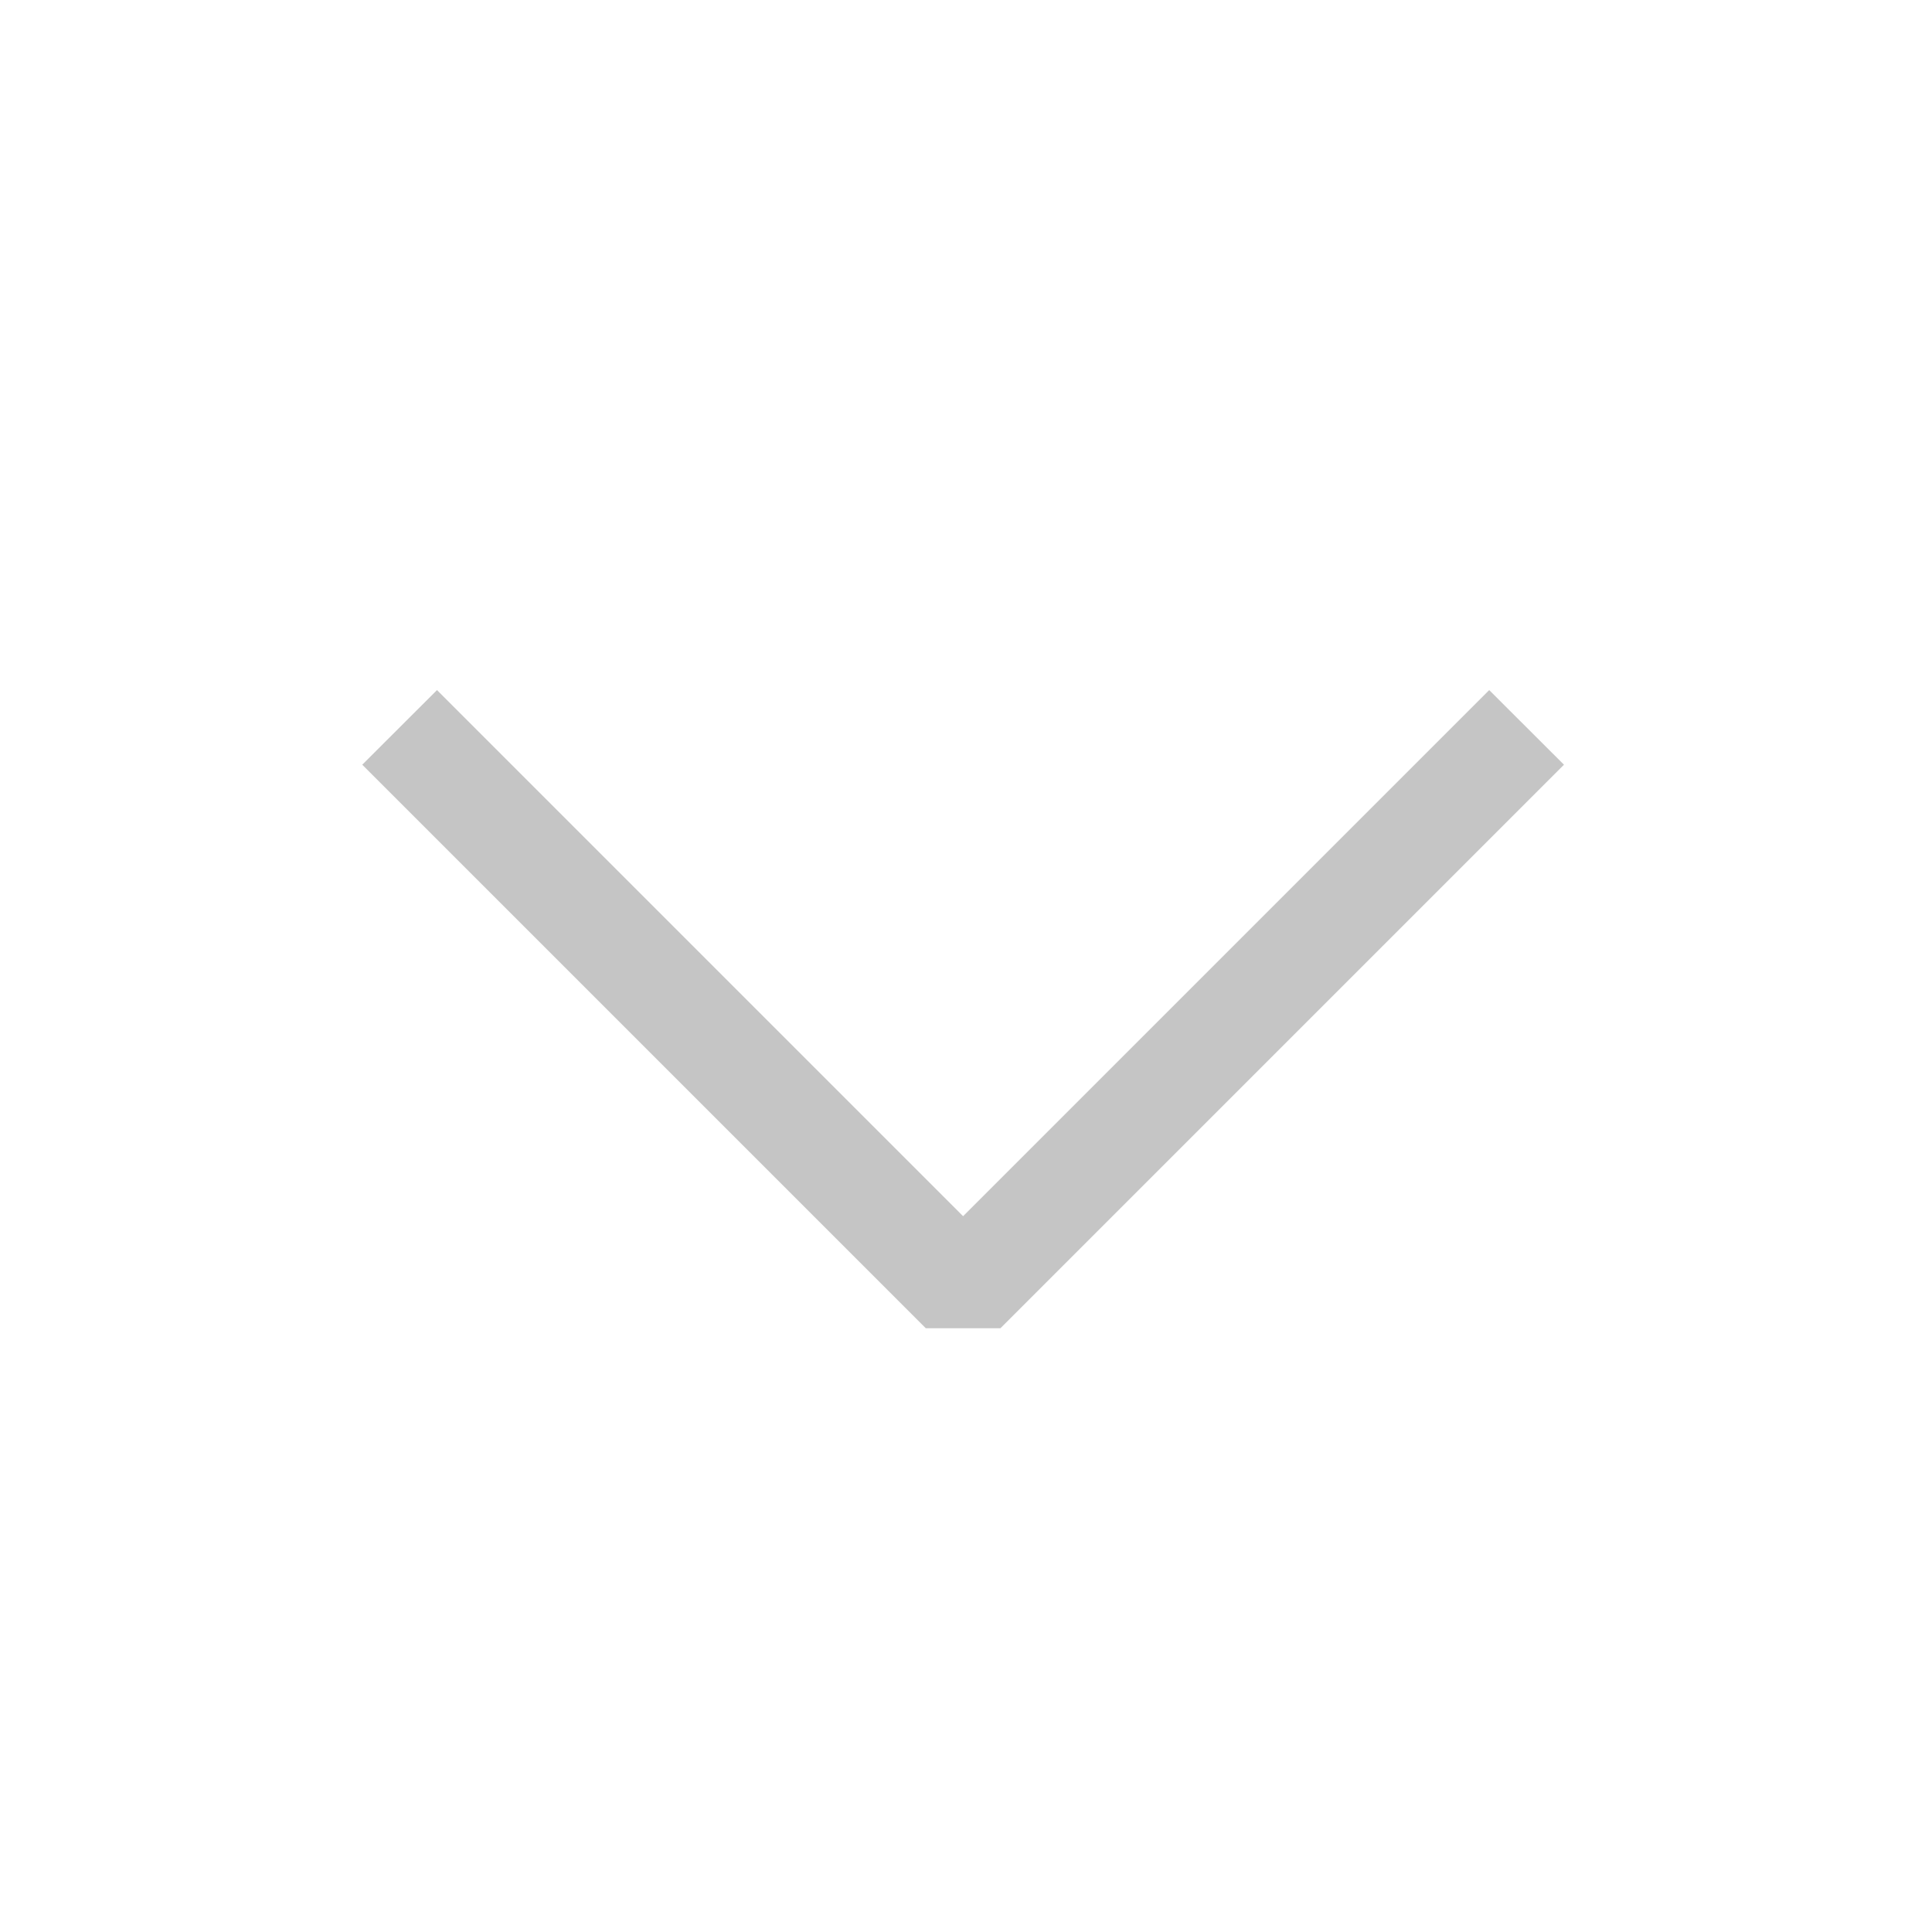
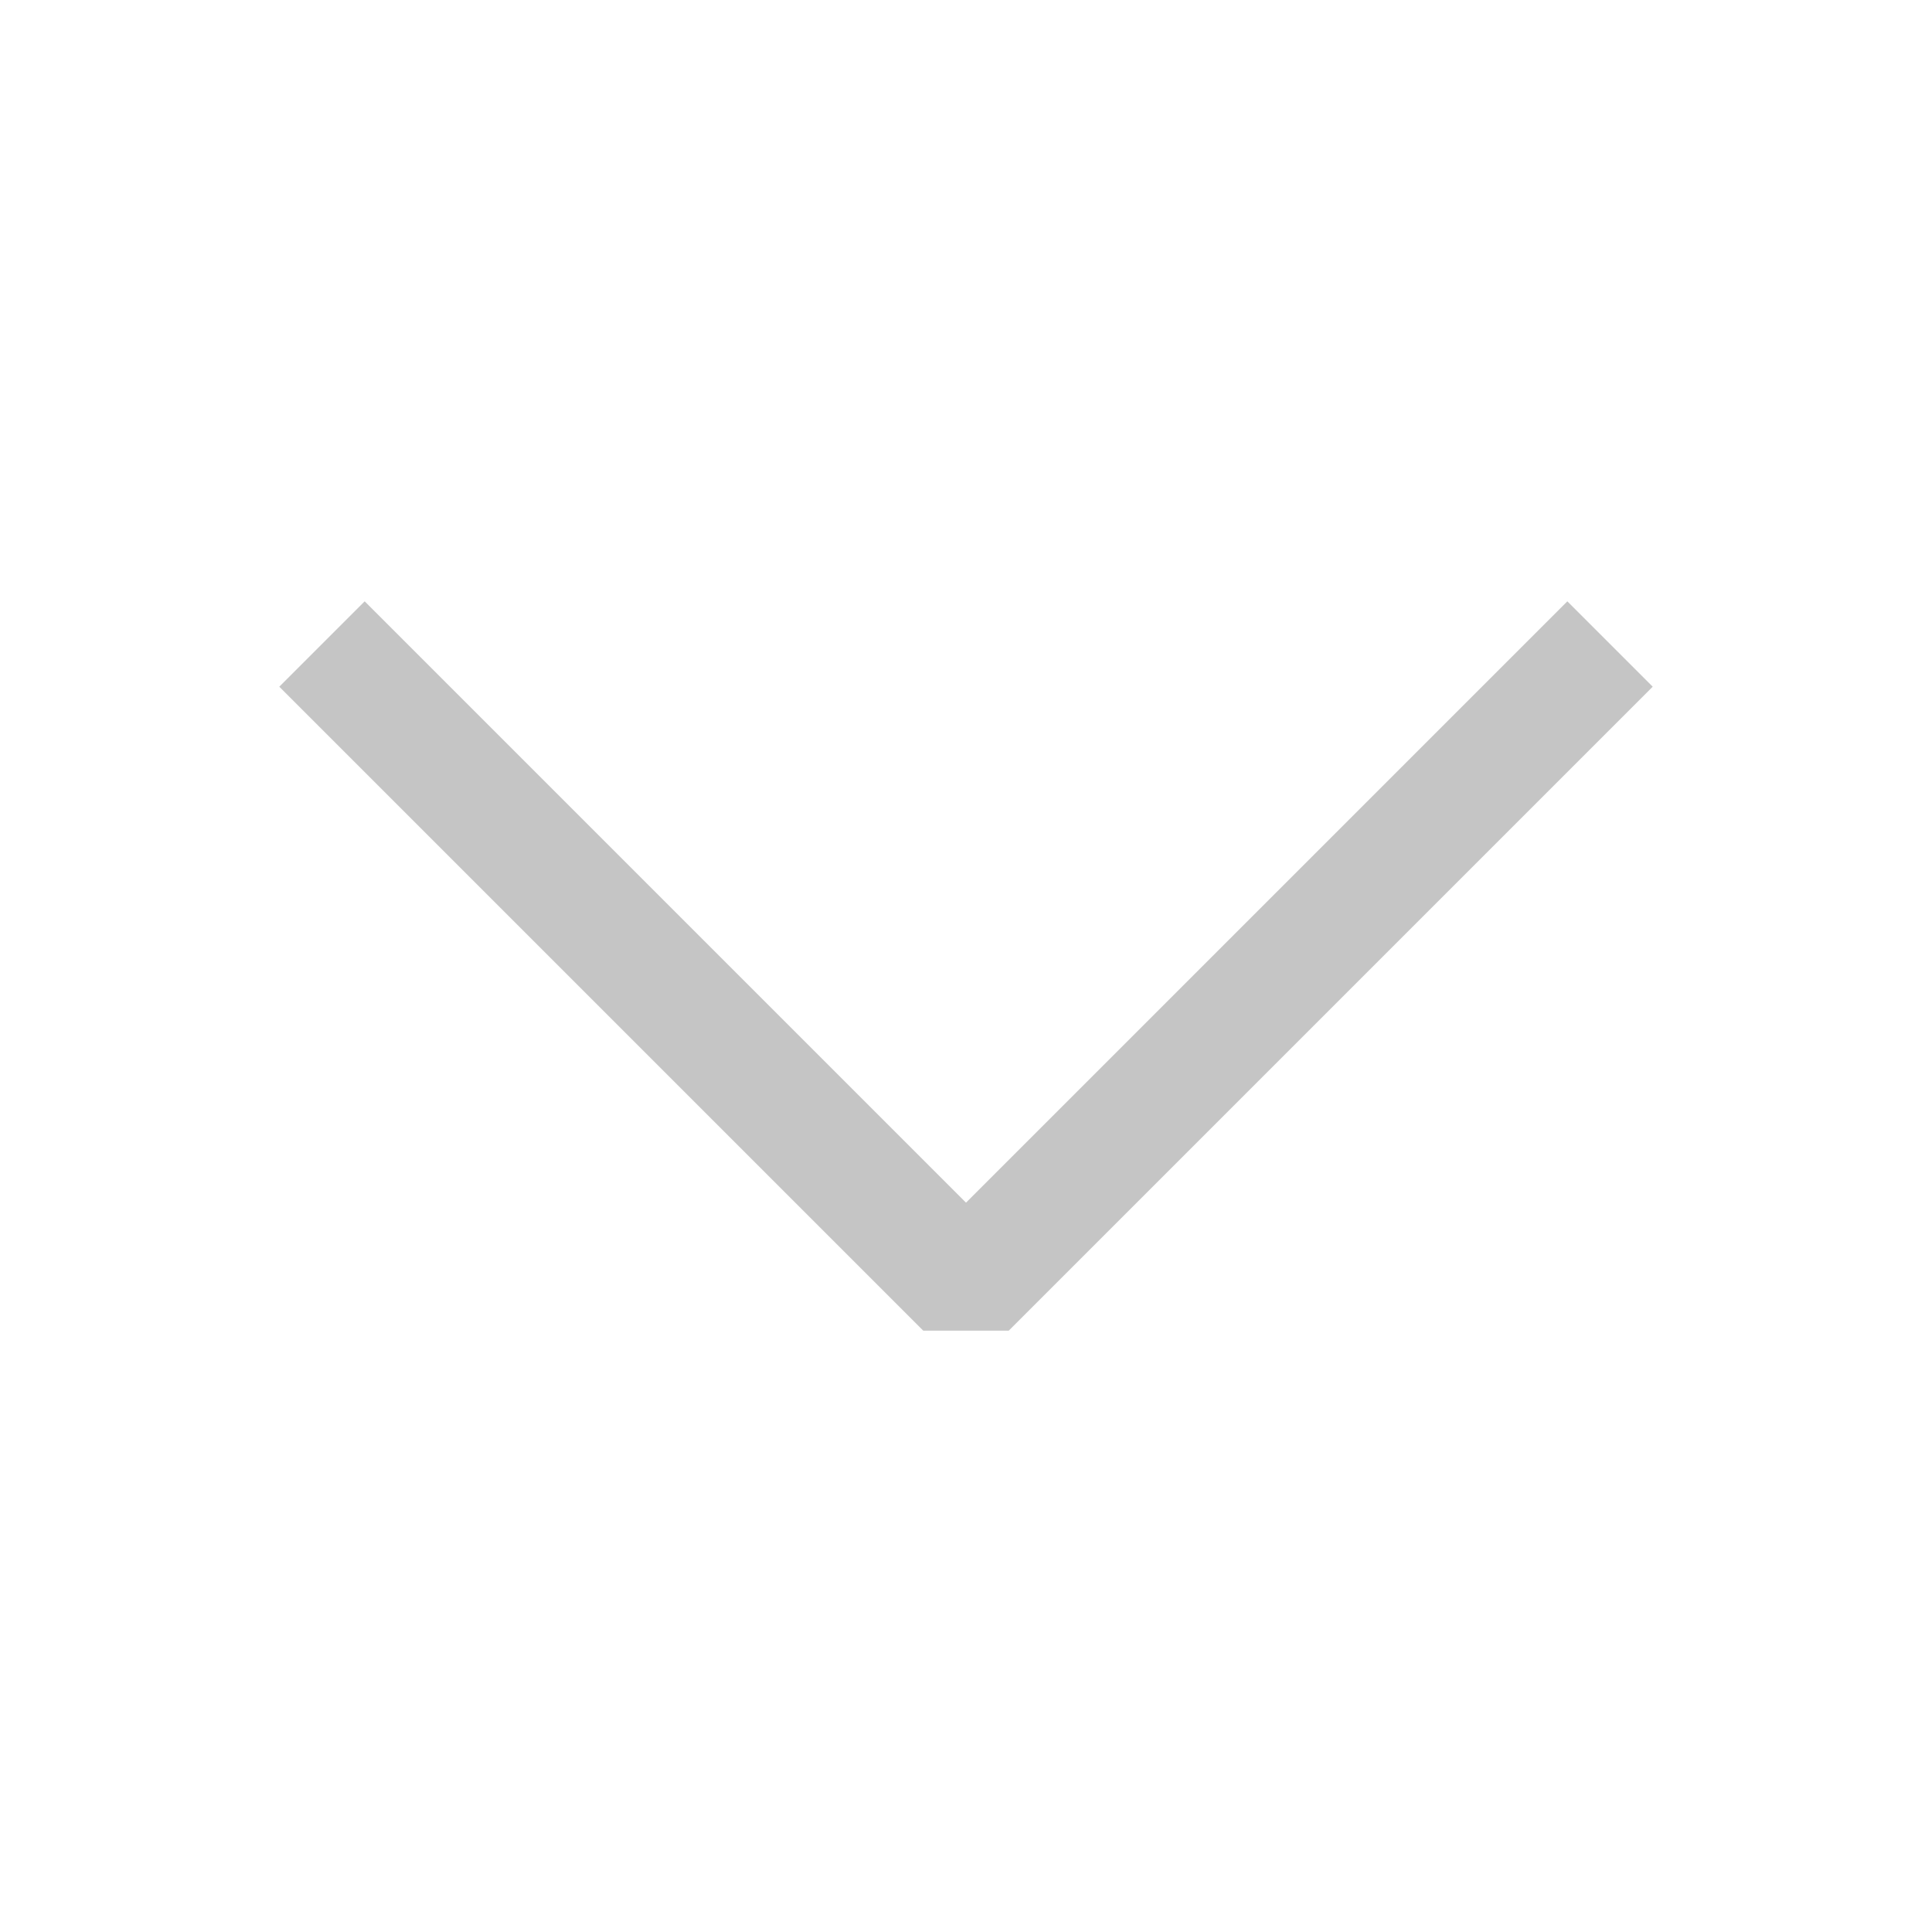
- <svg xmlns="http://www.w3.org/2000/svg" width="16" height="16" viewBox="0 0 16 16" fill="none">
-   <path fill-rule="evenodd" clip-rule="evenodd" d="M7.976 10.072L12.333 5.715L12.952 6.333L8.285 11L7.667 11L3 6.333L3.619 5.715L7.976 10.072Z" fill="#C5C5C5" />
+ <svg xmlns="http://www.w3.org/2000/svg" id="svg4" version="1.1" fill="none" viewBox="0 0 16 16" height="16" width="16">
+   <defs id="defs8" />
+   <path style="clip-rule:evenodd;fill:#c5c5c5;fill-rule:evenodd" id="path2" d="M 8,9.96 3.02,4.98 2.313,5.687 7.646,11.02 H 8.354 L 13.687,5.687 12.98,4.98 Z" />
</svg>
